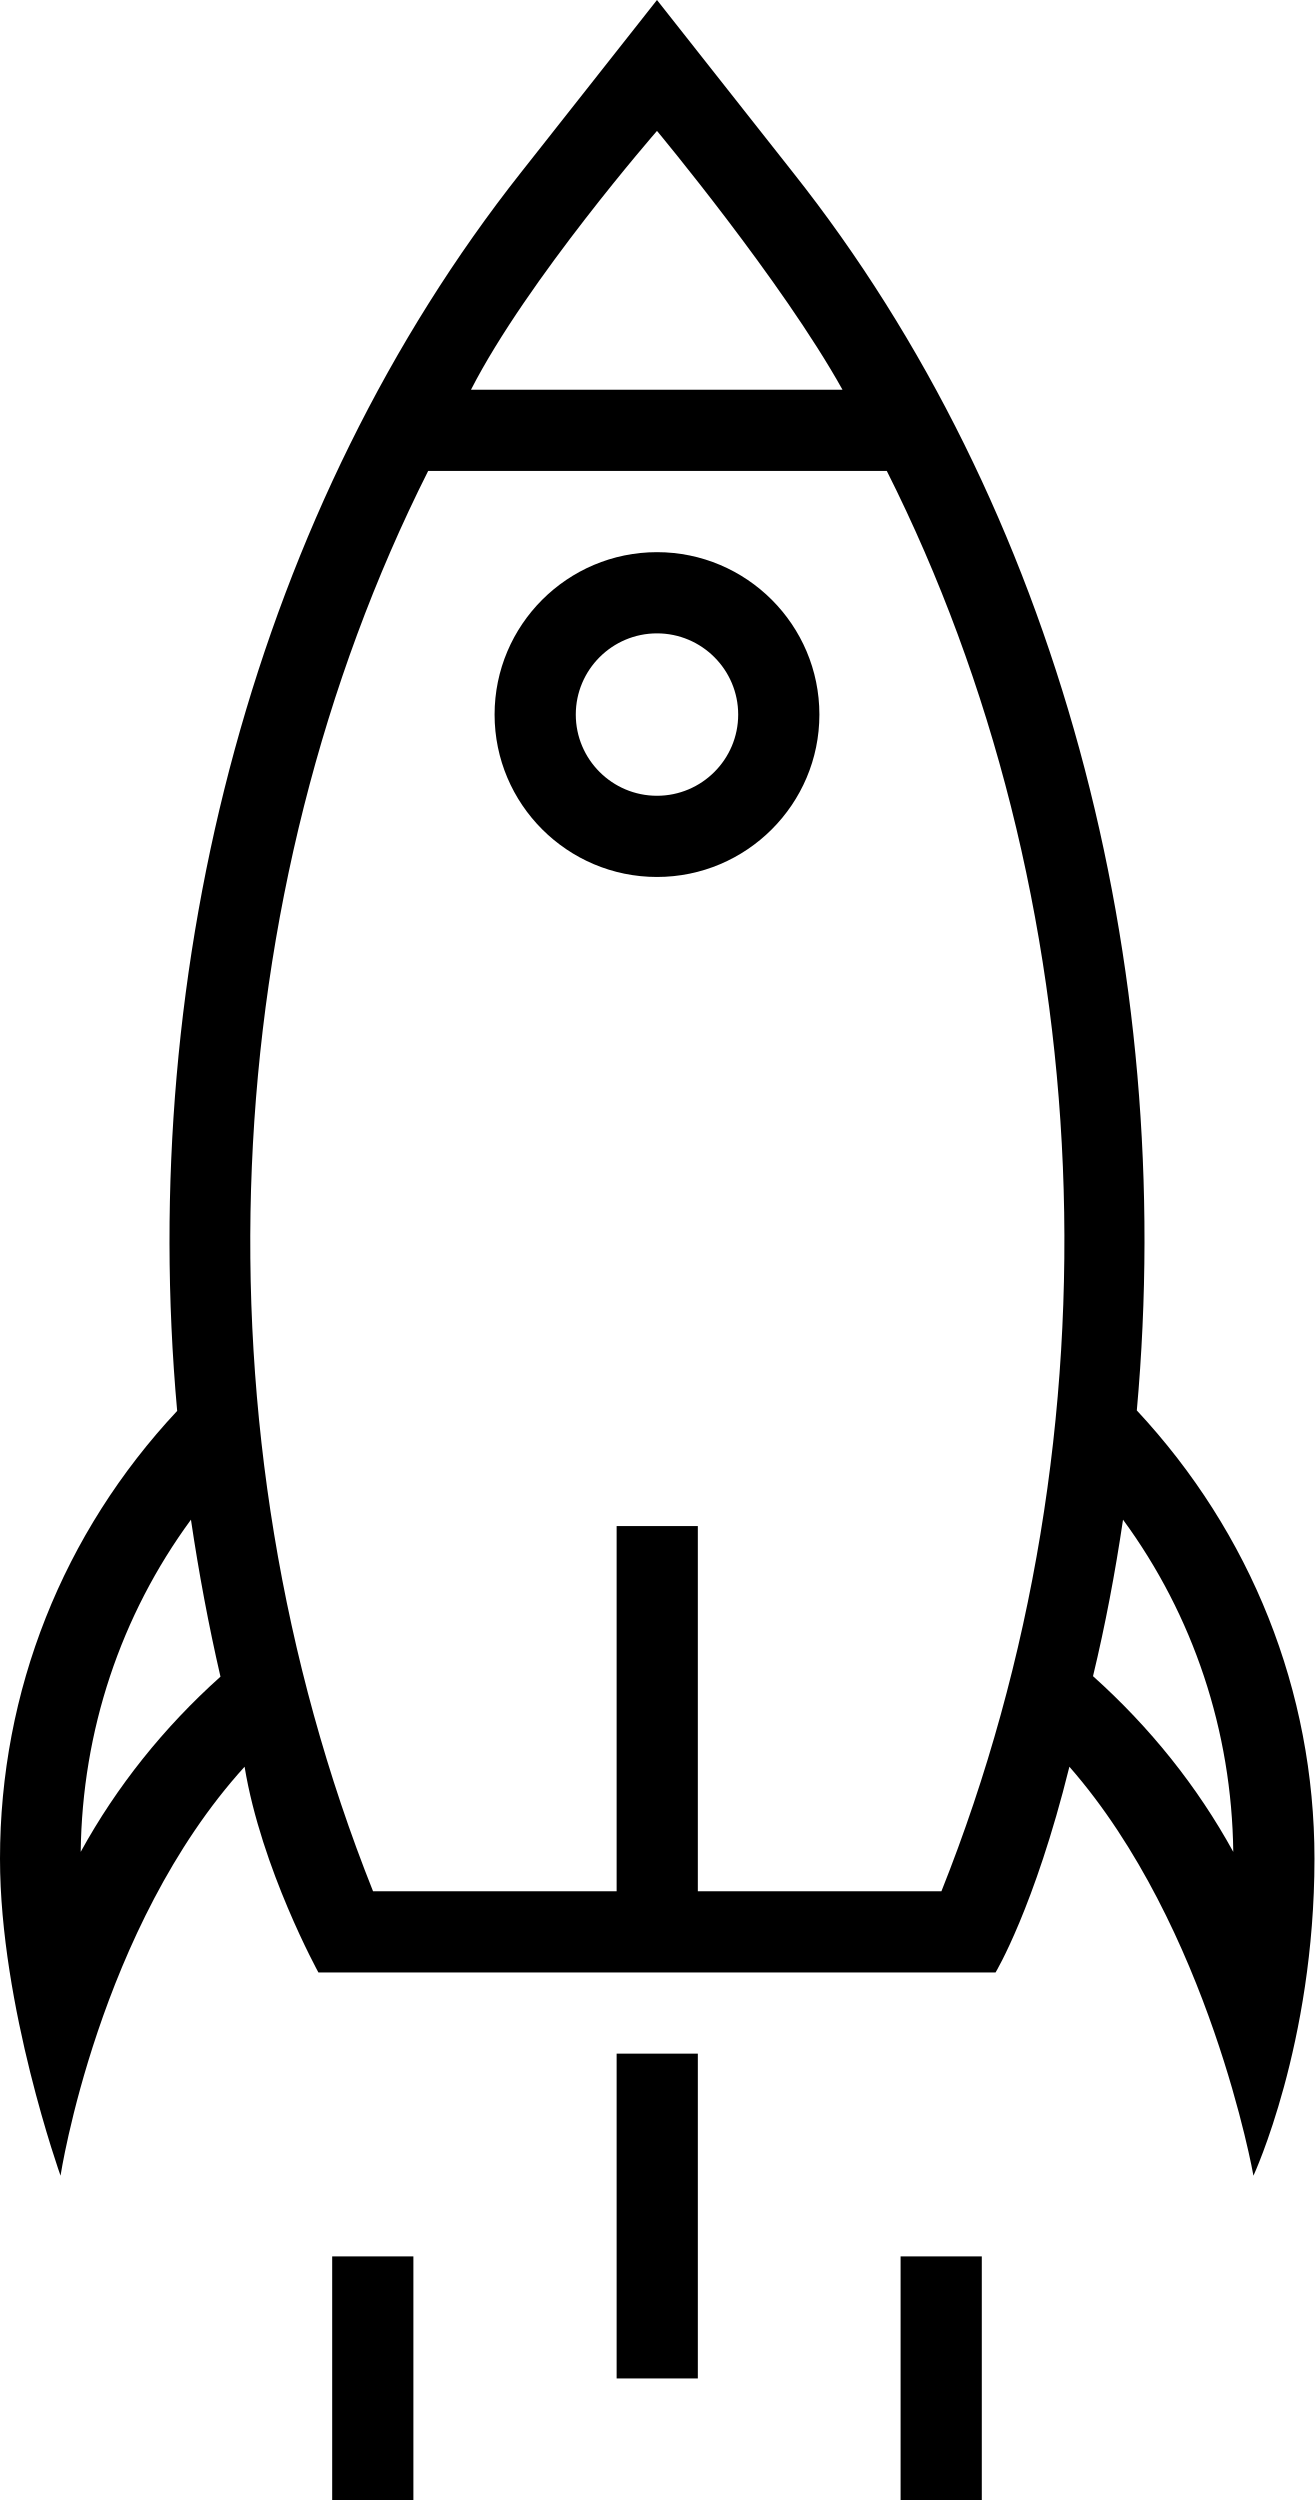
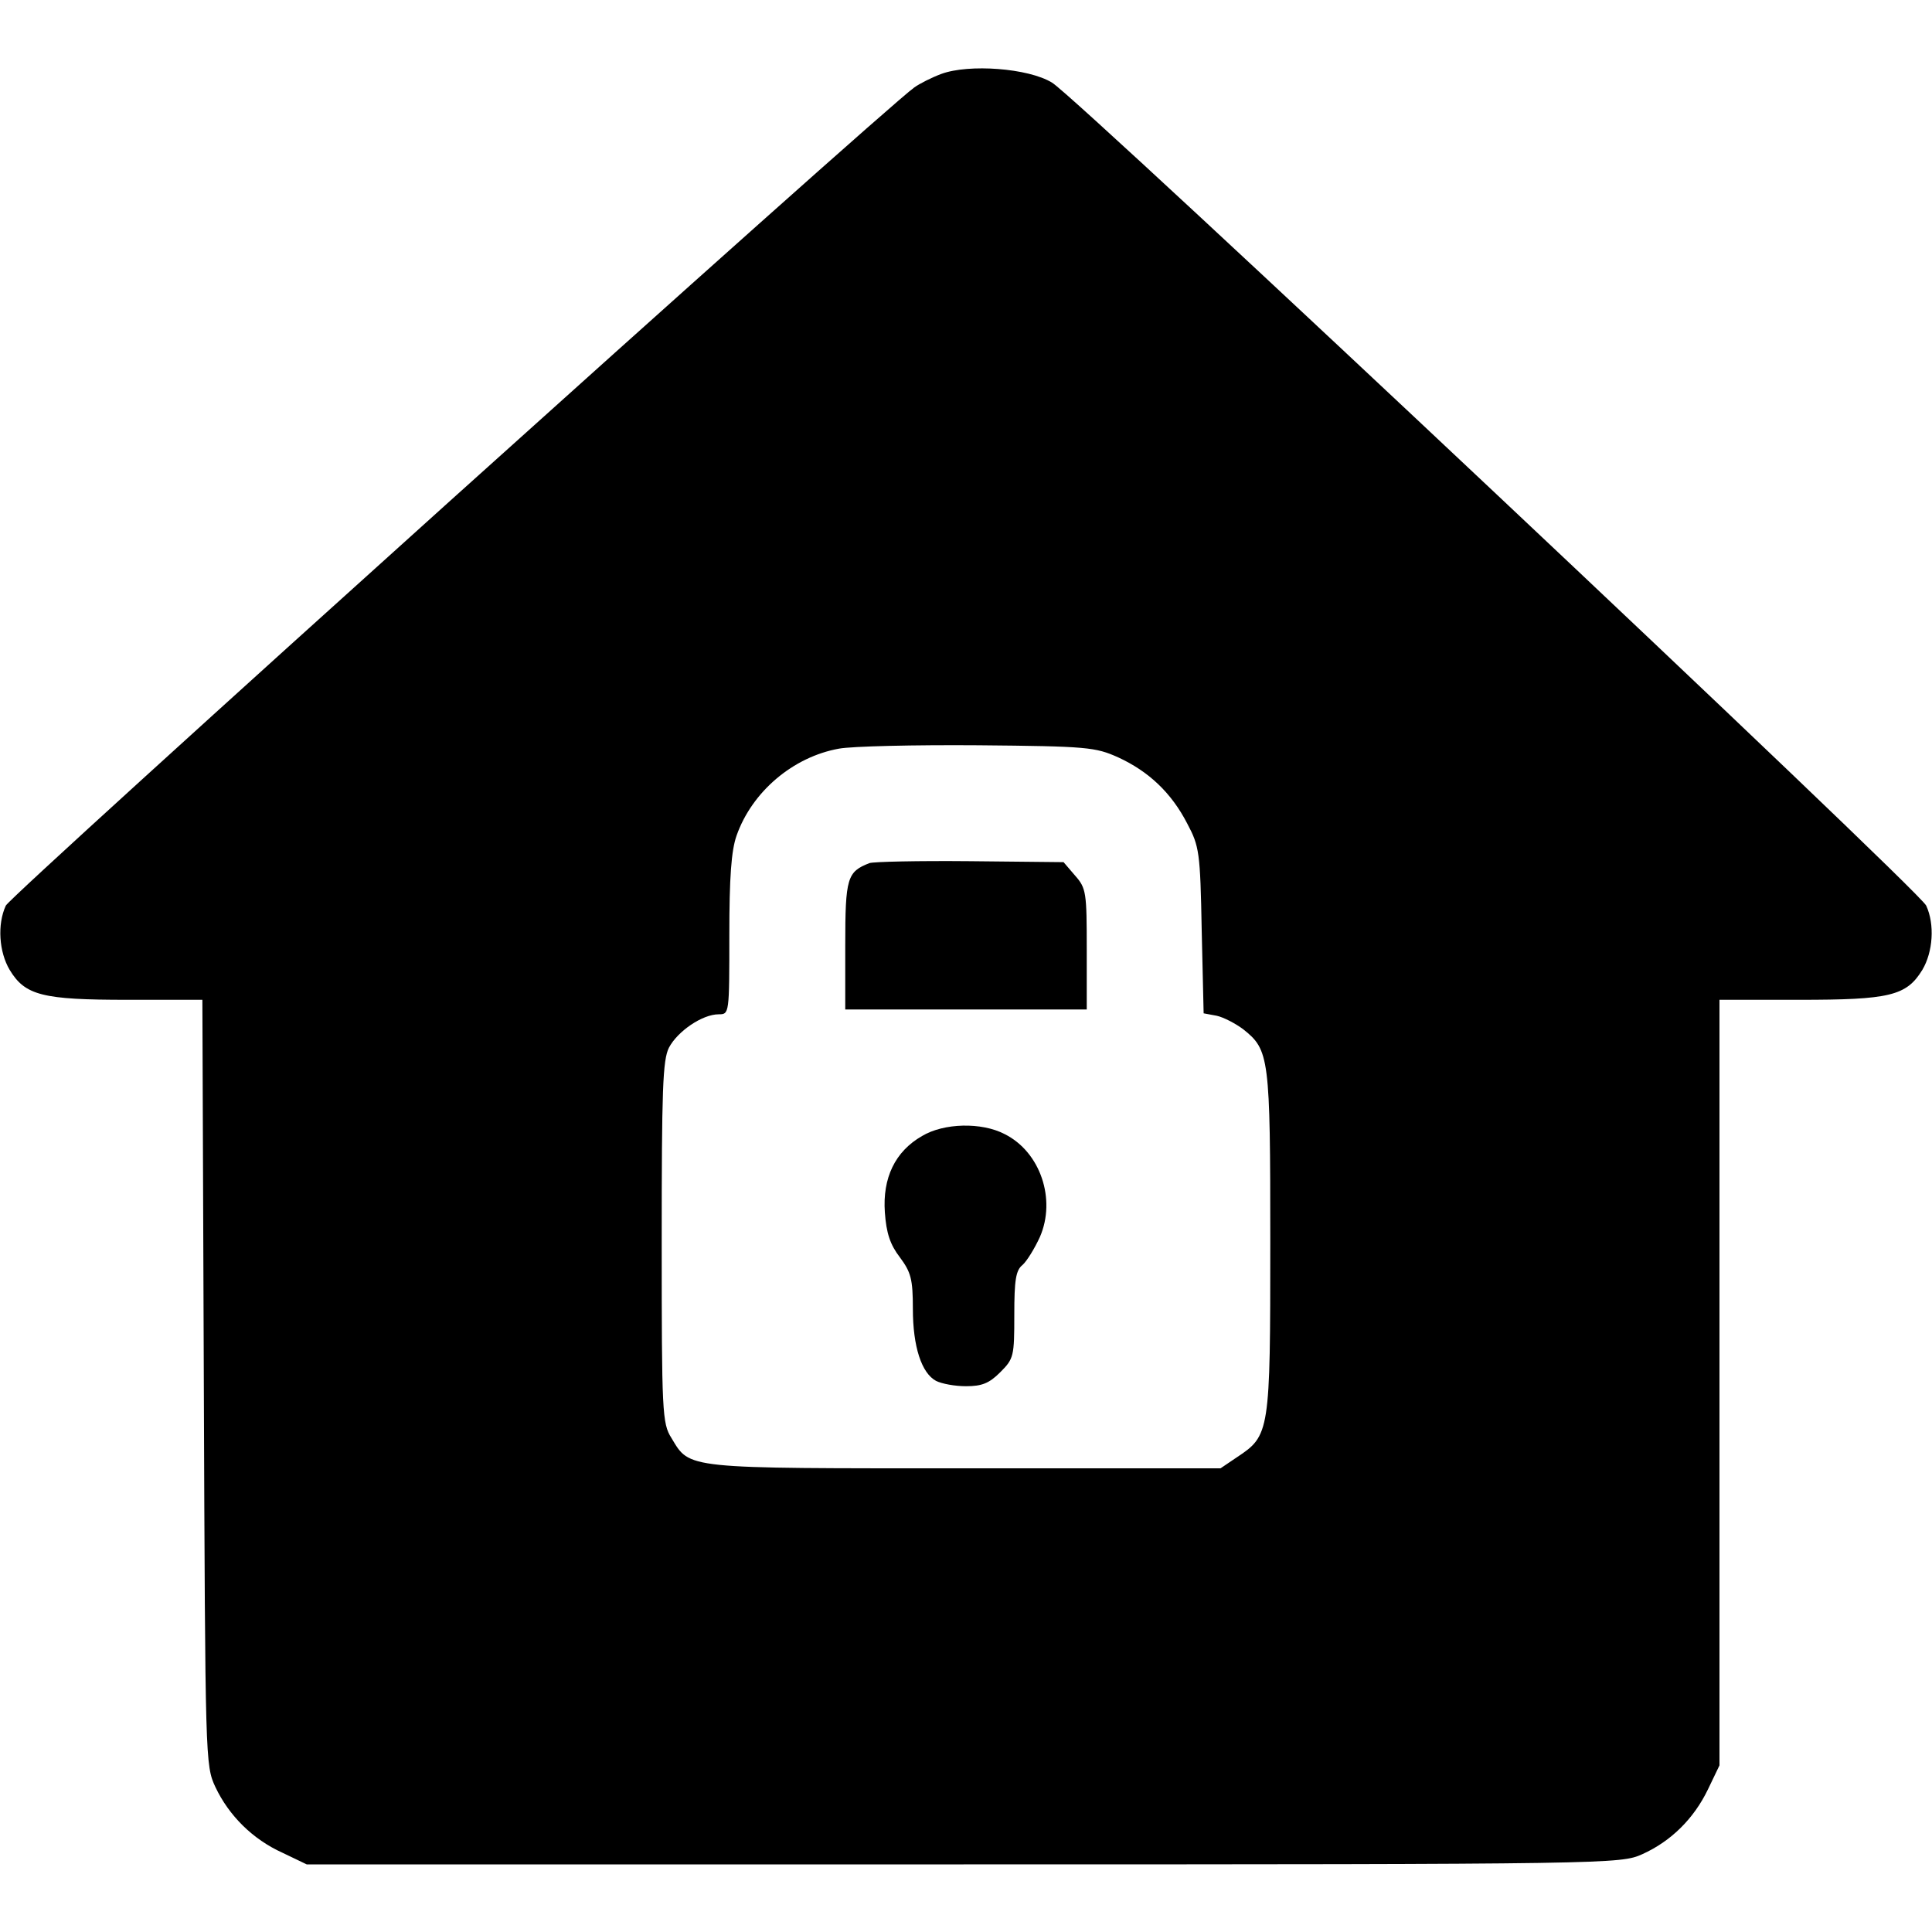
- <svg xmlns="http://www.w3.org/2000/svg" version="1.1" id="Layer_1" x="0px" y="0px" viewBox="0 0 267.1 508" style="enable-background:new 0 0 267.1 508;" xml:space="preserve">
-   <g>
-     <path d="M231,286.6c8.2-90.9-16-183.6-69.9-251.6L133.5,0l-27.6,35C52.1,103.1,27.8,195.8,36,286.7c-23.2,24.8-36,56.9-36,91   c0,30,12.3,64.4,12.3,64.4S20,391.7,49.7,359c3.4,20.7,15,41.8,15,41.8h137.6c0,0,7.9-13.1,15-41.8c28.5,32.6,37.4,83.1,37.4,83.1   s12.4-26.7,12.4-64.4C267.1,343.6,254.2,311.5,231,286.6z M16.4,376.3c0.3-24.6,8.1-48,22.4-67.5c1.6,10.8,3.6,21.5,6,31.9   C33.3,351,23.7,363,16.4,376.3z M133.5,26.6c0,0,25.4,30.5,37.7,52.6H95.7C107.1,56.9,133.5,26.6,133.5,26.6z M191.3,384.3h-49.5   v-74.2h-16.5v74.2H75.8C38.4,290.5,43.8,181.6,87,95.7h93.2C223.4,181.6,228.7,290.5,191.3,384.3z M222.1,340.6   c2.5-10.4,4.5-21,6.1-31.8c14.3,19.5,22.1,42.9,22.4,67.5C243.3,363,233.7,351,222.1,340.6z" />
-     <path d="M133.5,112.2c-18.2,0-33,14.8-33,33s14.8,33,33,33s33-14.8,33-33S151.7,112.2,133.5,112.2z M133.5,161.7   c-9.1,0-16.5-7.4-16.5-16.5s7.4-16.5,16.5-16.5s16.5,7.4,16.5,16.5S142.6,161.7,133.5,161.7z" />
-     <rect x="125.3" y="417.3" width="16.5" height="66" />
-     <rect x="183" y="458.5" width="16.5" height="49.5" />
-     <rect x="67.5" y="458.5" width="16.5" height="49.5" />
+ <svg xmlns="http://www.w3.org/2000/svg" version="1.0" width="400pt" height="400pt" viewBox="0 0 400 400" preserveAspectRatio="xMidYMid meet">
+   <g transform="translate(0,400) scale(0.1,-0.1)" fill="#000000" stroke="none">
+     <path d="M1949 3847 c-19 -7 -45 -20 -56 -28 -64 -45 -1871 -1672 -1881 -1694 -18 -39 -14 -96 8 -133 32 -53 68 -62 244 -62 l155 0 3 -793 c3 -784 3 -792 24 -837 28 -59 77 -108 139 -136 l50 -24 1360 0 c1346 0 1360 1 1405 21 60 27 107 74 136 134 l24 50 0 793 0 792 165 0 c187 0 222 8 255 62 22 37 26 94 8 133 -15 33 -1756 1672 -1810 1704 -49 30 -172 39 -229 18z m366 -1415 c63 -29 110 -73 143 -137 25 -47 27 -59 30 -221 l4 -172 27 -5 c14 -3 39 -16 55 -28 54 -43 56 -57 56 -441 0 -394 -1 -400 -69 -445 l-34 -23 -529 0 c-584 0 -569 -2 -608 63 -19 30 -20 53 -20 405 0 317 2 377 15 403 18 34 69 69 103 69 22 0 22 1 22 164 0 119 4 175 15 206 32 91 117 163 212 180 27 5 156 8 288 7 227 -2 243 -4 290 -25z" />
+     <path d="M1800 2213 c-46 -18 -50 -30 -50 -170 l0 -133 250 0 250 0 0 124 c0 118 -1 127 -24 153 l-24 28 -194 2 c-106 1 -200 -1 -208 -4z" />
+     <path d="M1909 1648 c-56 -32 -82 -87 -77 -158 3 -43 11 -67 31 -93 23 -31 27 -45 27 -107 0 -78 18 -133 48 -149 12 -6 39 -11 62 -11 33 0 48 6 71 29 28 28 29 33 29 119 0 71 3 92 17 103 9 8 25 34 36 58 34 78 1 176 -73 213 -48 25 -126 23 -171 -4z" />
  </g>
</svg>
